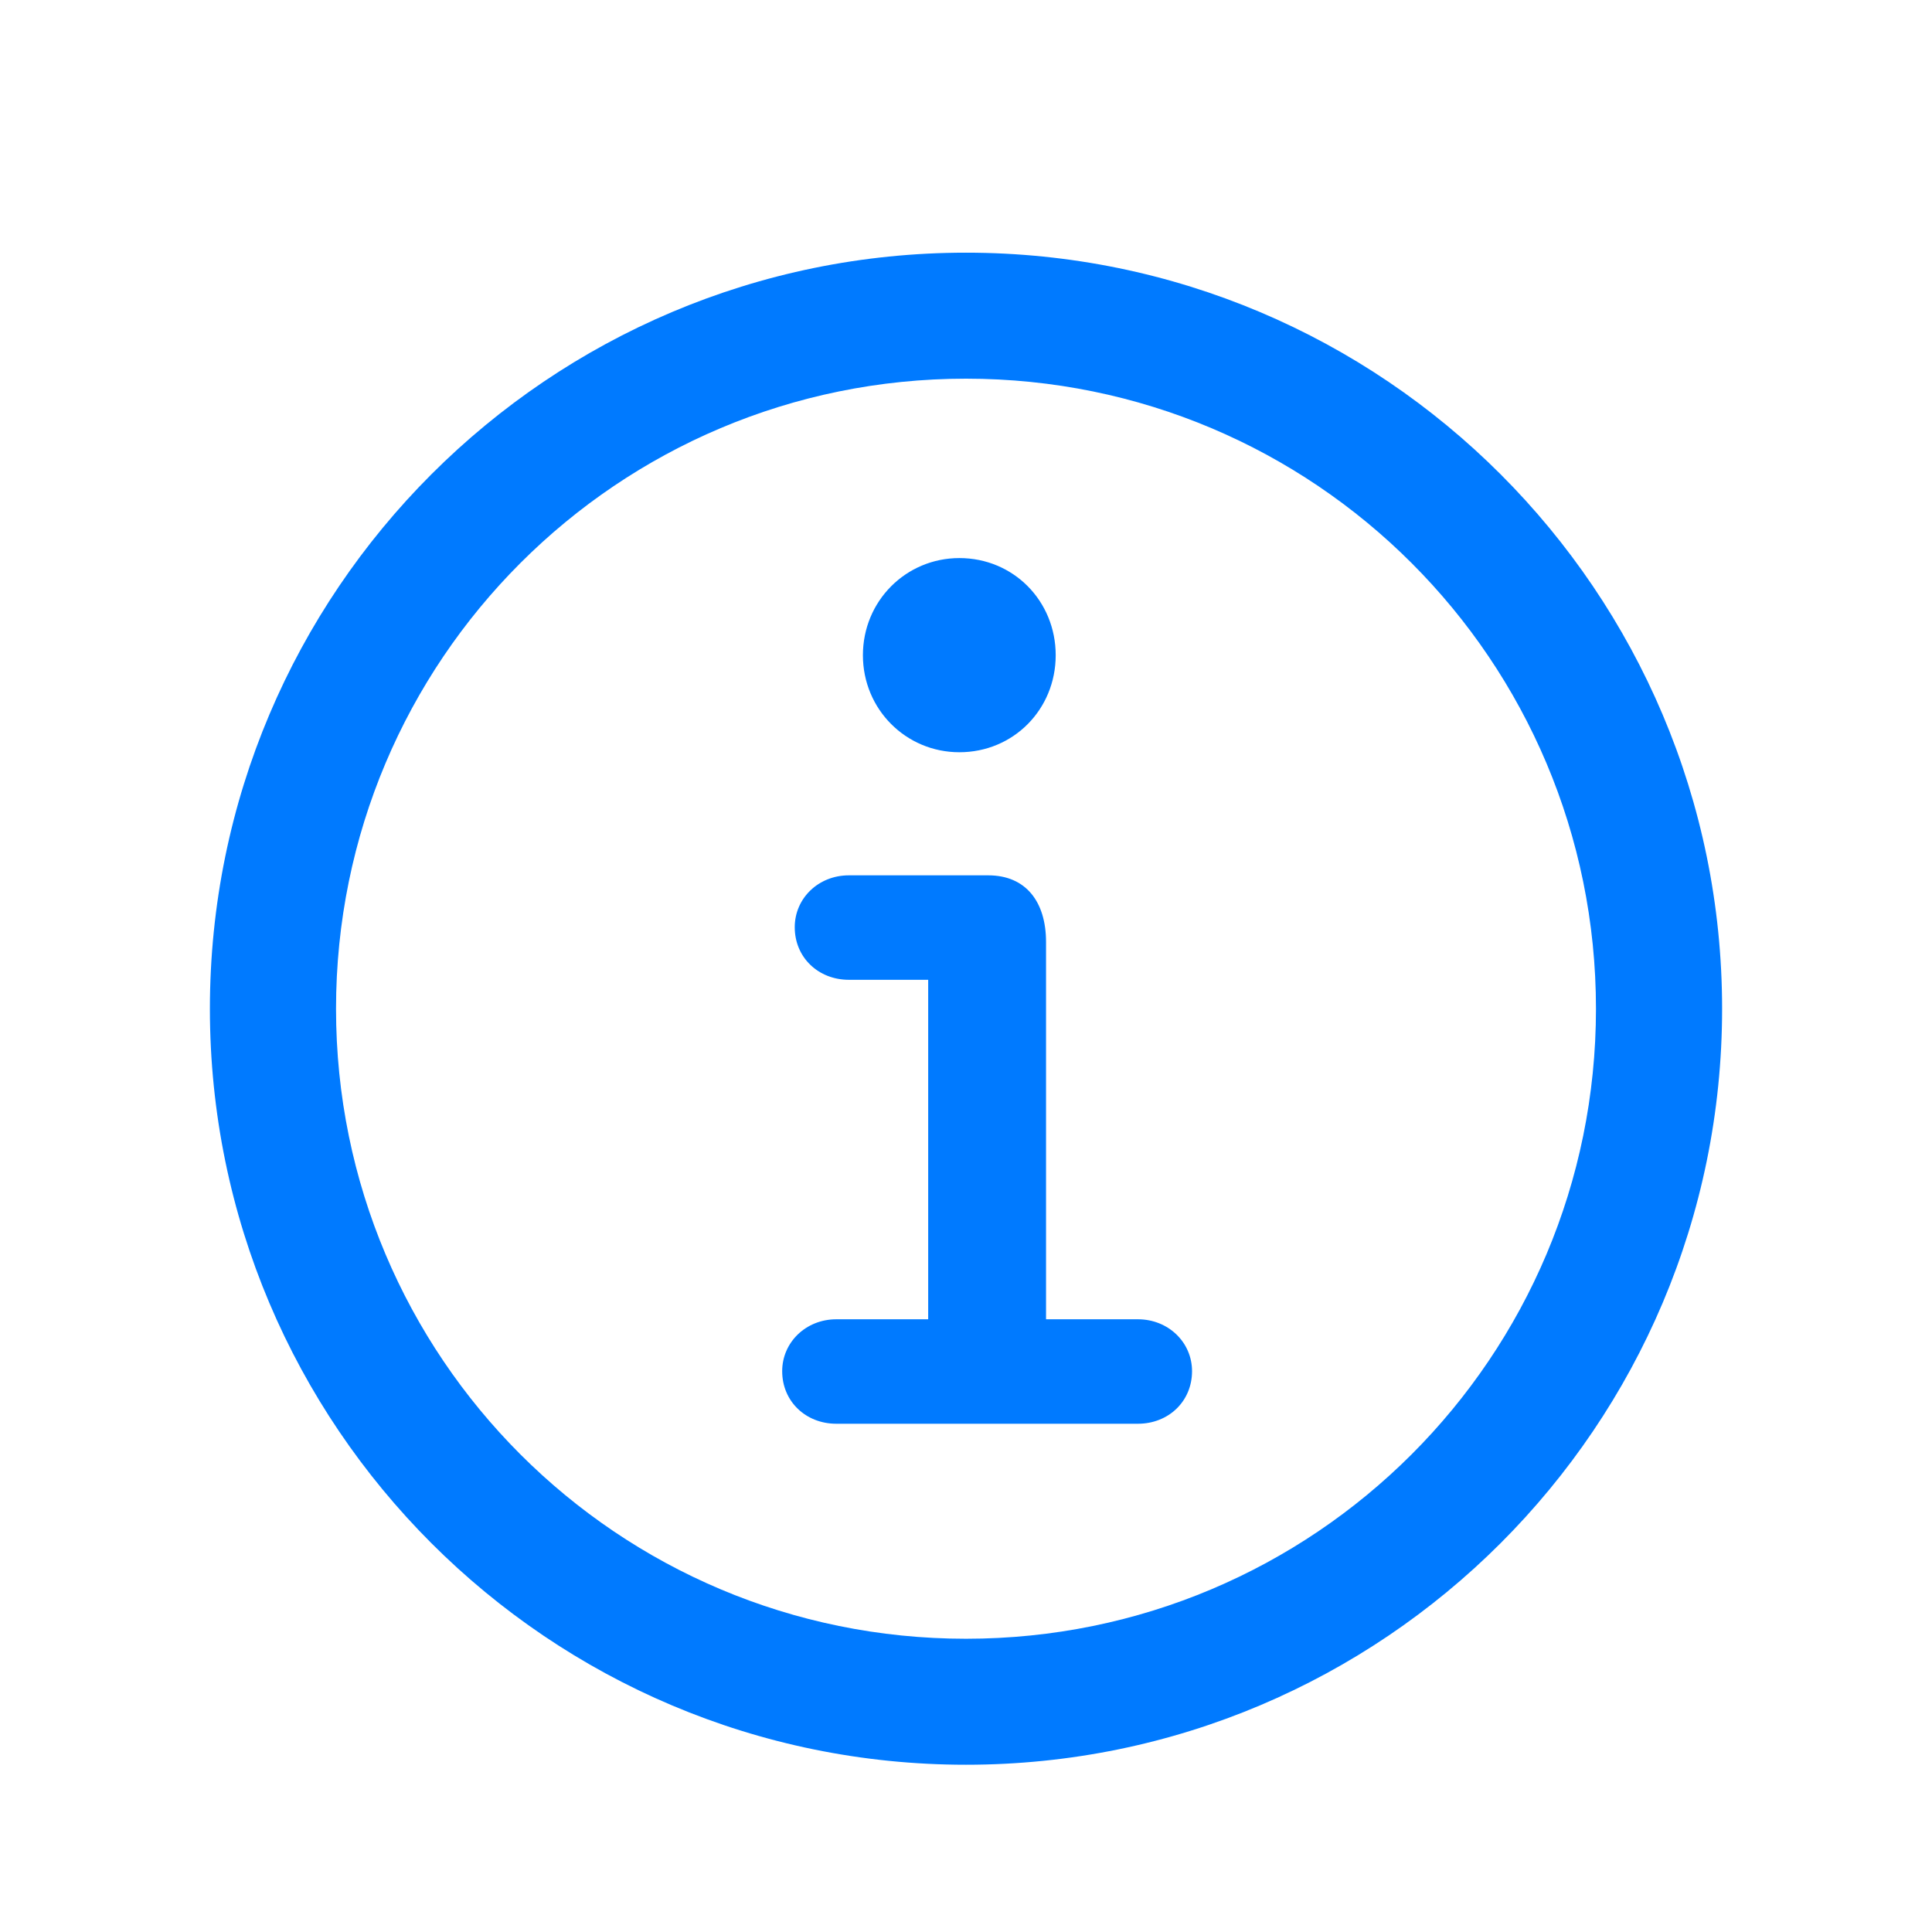
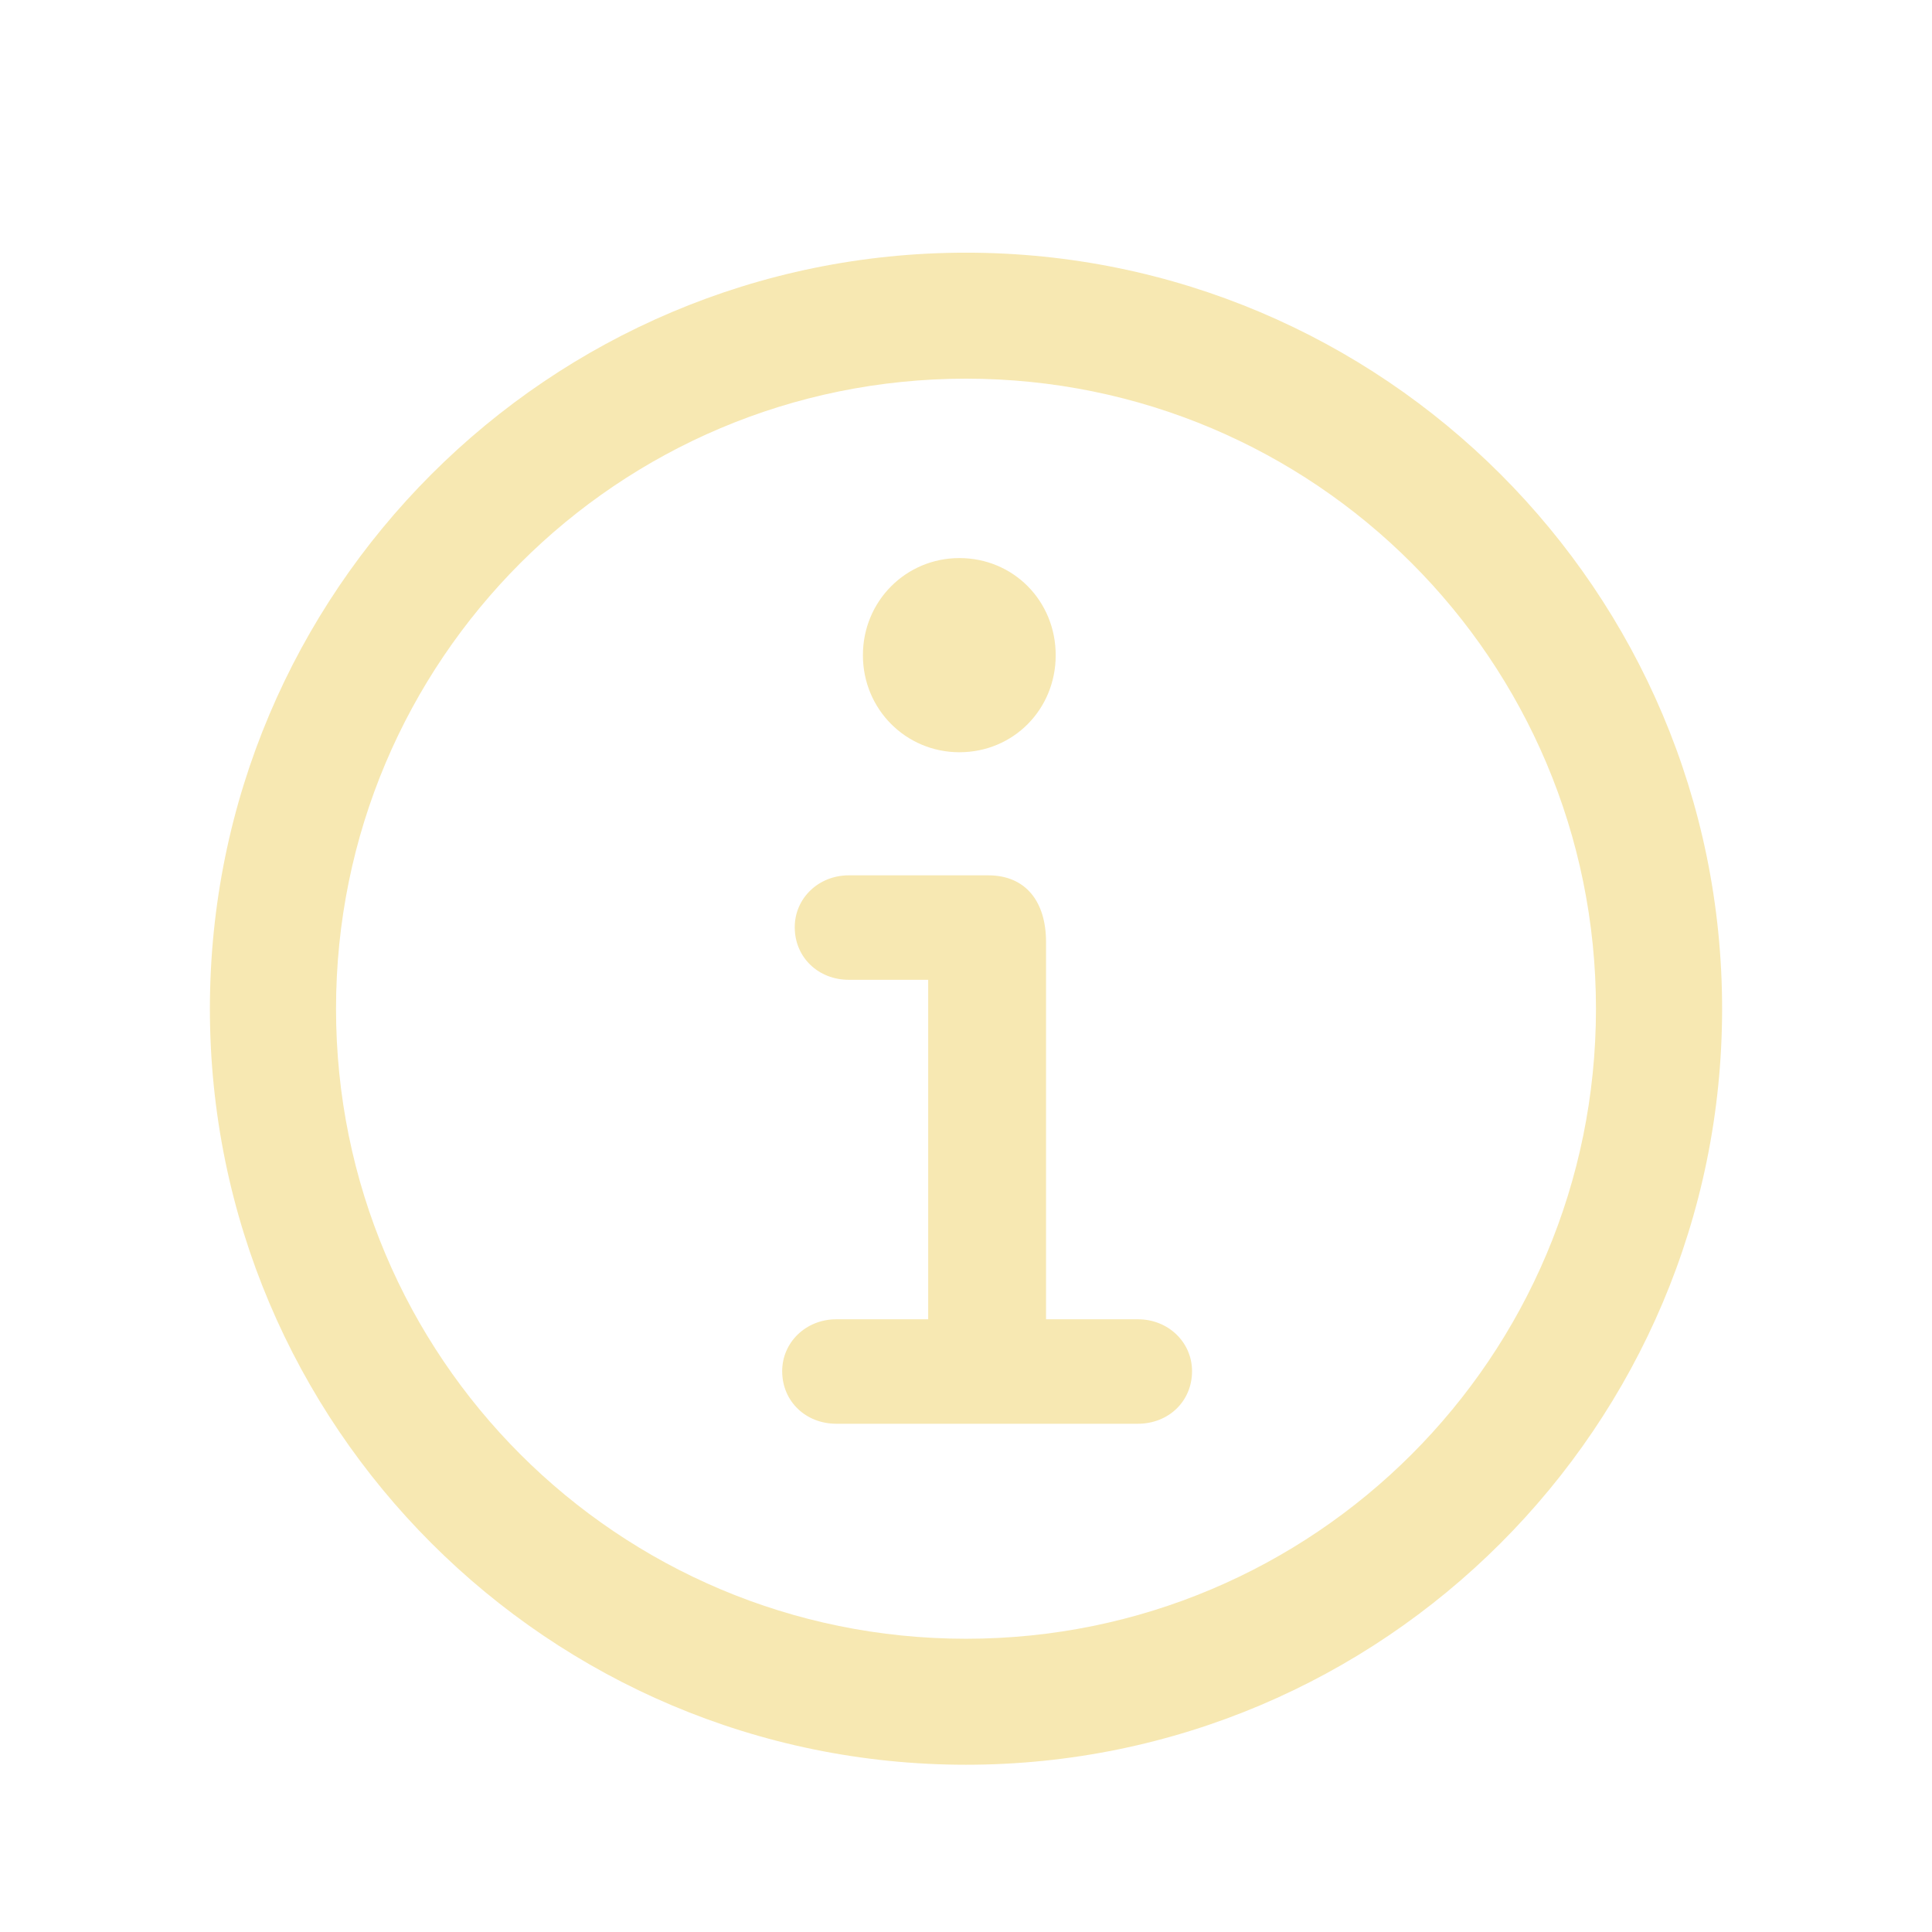
<svg xmlns="http://www.w3.org/2000/svg" width="14" height="14" viewBox="0 0 14 14" fill="none">
-   <path d="M7 12.788C3.976 12.788 1.521 10.334 1.521 7.31C1.521 4.286 3.976 1.831 7 1.831C10.024 1.831 12.479 4.286 12.479 7.31C12.479 10.334 10.024 12.788 7 12.788ZM7 11.875C9.524 11.875 11.565 9.834 11.565 7.31C11.565 4.785 9.524 2.744 7 2.744C4.476 2.744 2.435 4.785 2.435 7.31C2.435 9.834 4.476 11.875 7 11.875ZM6.952 5.451C6.565 5.451 6.253 5.14 6.253 4.748C6.253 4.355 6.565 4.044 6.952 4.044C7.344 4.044 7.65 4.355 7.65 4.748C7.65 5.14 7.344 5.451 6.952 5.451ZM6.06 10.317C5.84 10.317 5.668 10.156 5.668 9.936C5.668 9.727 5.84 9.56 6.06 9.56H6.726V7.1H6.151C5.931 7.1 5.759 6.939 5.759 6.719C5.759 6.509 5.931 6.343 6.151 6.343H7.161C7.435 6.343 7.58 6.536 7.58 6.826V9.56H8.246C8.466 9.56 8.638 9.727 8.638 9.936C8.638 10.156 8.466 10.317 8.246 10.317H6.06Z" fill="#007AFF" />
+   <path d="M7 12.788C3.976 12.788 1.521 10.334 1.521 7.31C1.521 4.286 3.976 1.831 7 1.831C10.024 1.831 12.479 4.286 12.479 7.31C12.479 10.334 10.024 12.788 7 12.788ZM7 11.875C9.524 11.875 11.565 9.834 11.565 7.31C11.565 4.785 9.524 2.744 7 2.744C4.476 2.744 2.435 4.785 2.435 7.31C2.435 9.834 4.476 11.875 7 11.875ZM6.952 5.451C6.565 5.451 6.253 5.14 6.253 4.748C6.253 4.355 6.565 4.044 6.952 4.044C7.344 4.044 7.65 4.355 7.65 4.748C7.65 5.14 7.344 5.451 6.952 5.451ZM6.06 10.317C5.84 10.317 5.668 10.156 5.668 9.936C5.668 9.727 5.84 9.56 6.06 9.56H6.726V7.1H6.151C5.931 7.1 5.759 6.939 5.759 6.719C5.759 6.509 5.931 6.343 6.151 6.343H7.161C7.435 6.343 7.58 6.536 7.58 6.826V9.56H8.246C8.466 9.56 8.638 9.727 8.638 9.936C8.638 10.156 8.466 10.317 8.246 10.317H6.06Z" fill="#F7E8B2" />
</svg>
